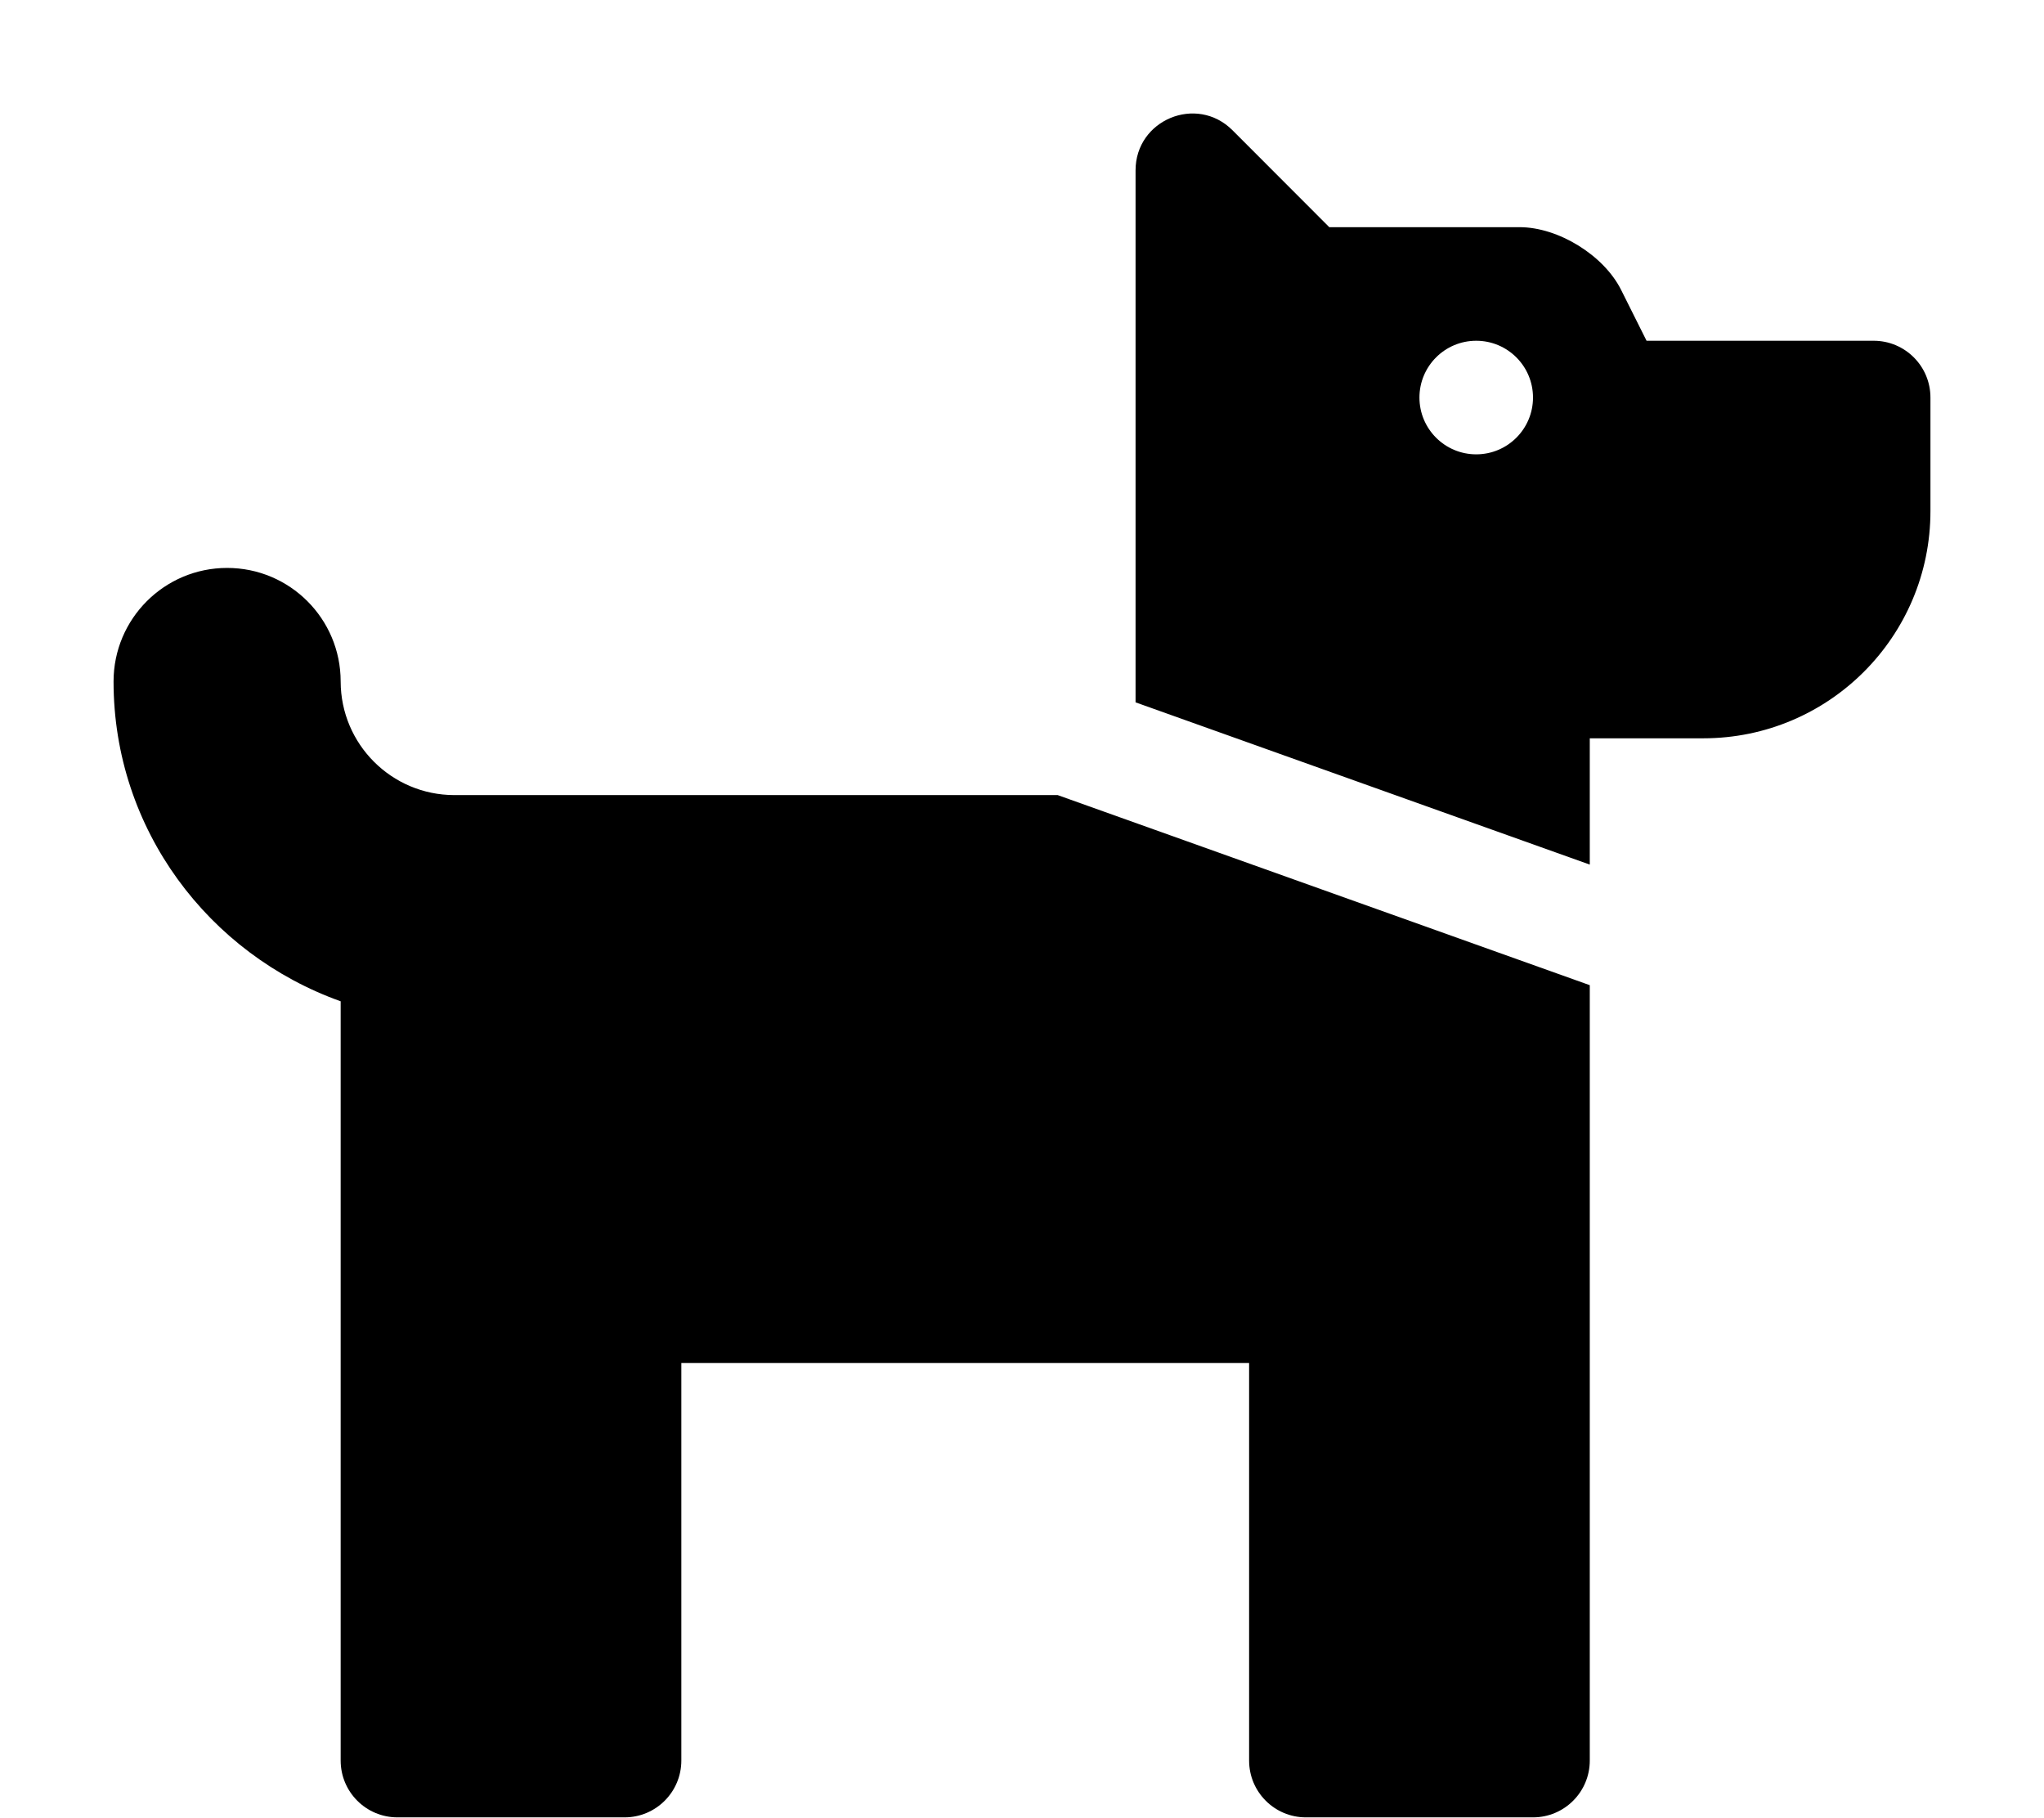
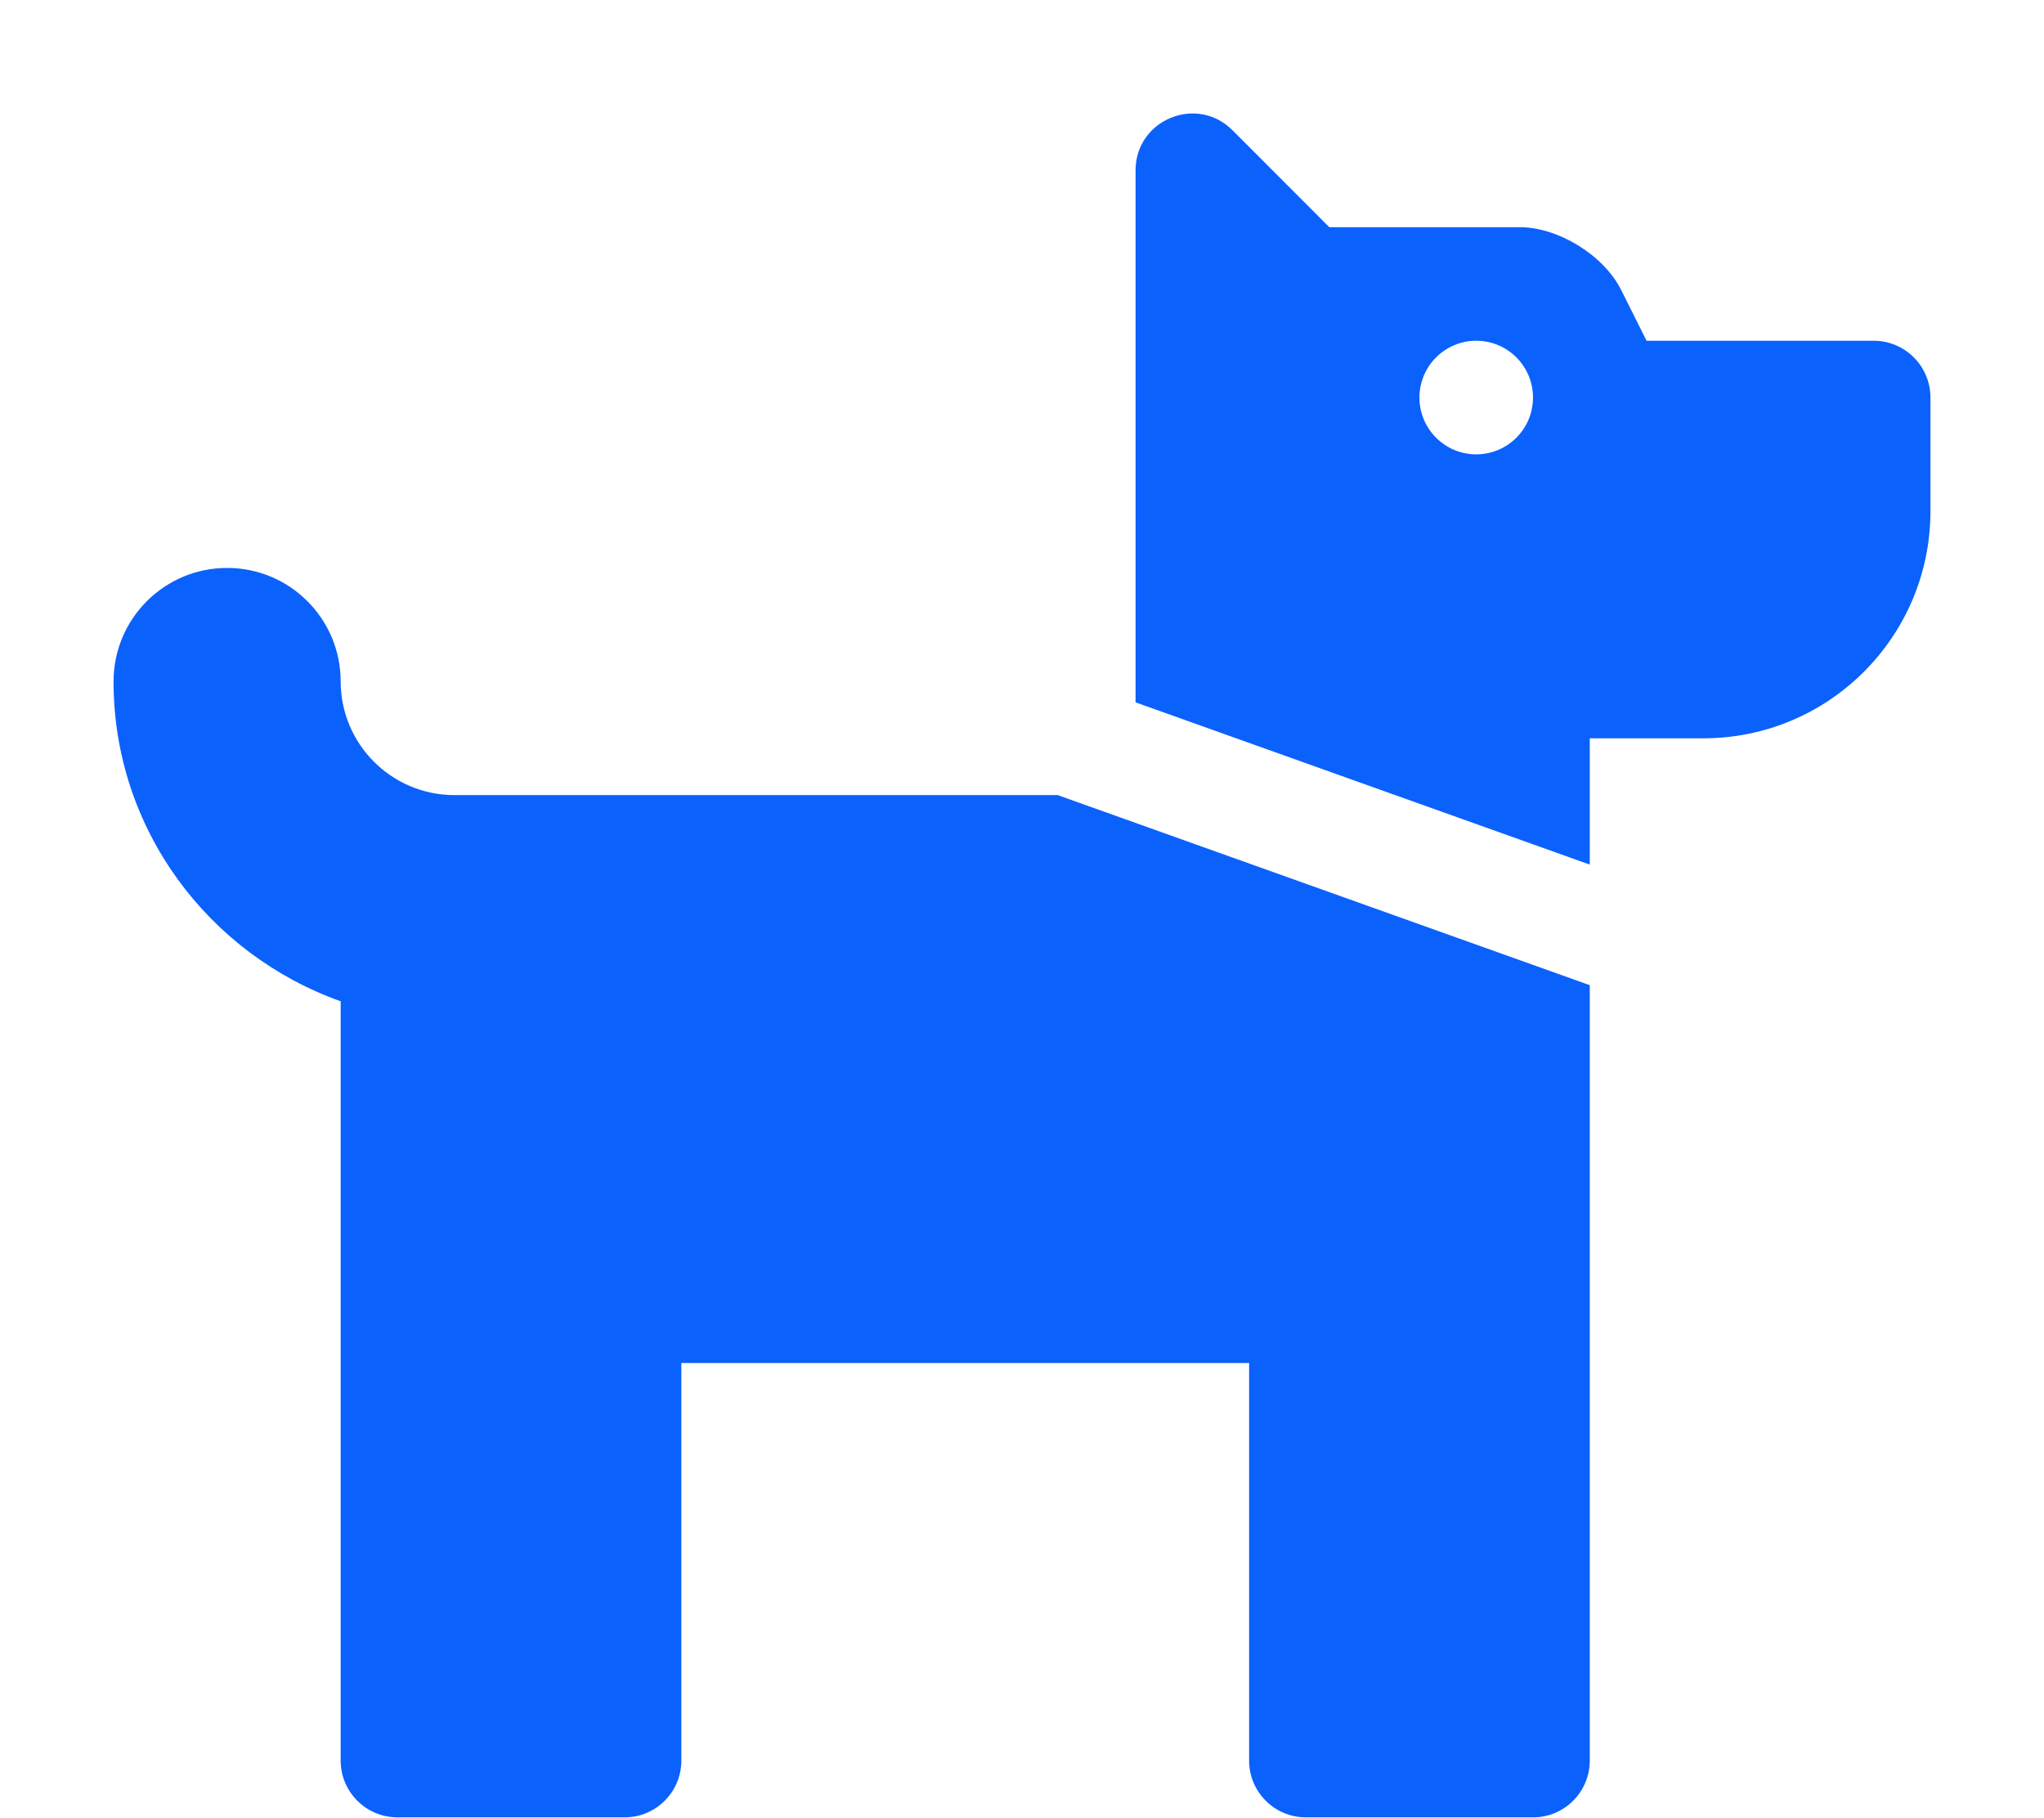
<svg xmlns="http://www.w3.org/2000/svg" aria-hidden="true" focusable="false" data-prefix="fas" data-icon="dog" class="svg-inline--fa fa-dog fa-w-18" role="img" viewBox="0 0 576 512">
-   <path fill="currentColor" d="M298.06,224,448,277.55V496a16,16,0,0,1-16,16H368a16,16,0,0,1-16-16V384H192V496a16,16,0,0,1-16,16H112a16,16,0,0,1-16-16V282.09C58.84,268.84,32,233.66,32,192a32,32,0,0,1,64,0,32.06,32.06,0,0,0,32,32ZM544,112v32a64,64,0,0,1-64,64H448v35.58L320,197.87V48c0-14.25,17.22-21.39,27.31-11.31L374.59,64h53.63c10.91,0,23.75,7.92,28.62,17.69L464,96h64A16,16,0,0,1,544,112Zm-112,0a16,16,0,1,0-16,16A16,16,0,0,0,432,112Z" />
+   <path fill="#0B61FC" d="M298.06,224,448,277.55V496a16,16,0,0,1-16,16H368a16,16,0,0,1-16-16V384H192V496a16,16,0,0,1-16,16H112a16,16,0,0,1-16-16V282.09C58.84,268.84,32,233.66,32,192a32,32,0,0,1,64,0,32.06,32.06,0,0,0,32,32ZM544,112v32a64,64,0,0,1-64,64H448v35.58L320,197.87V48c0-14.25,17.22-21.39,27.31-11.31L374.59,64h53.63c10.91,0,23.75,7.92,28.62,17.69L464,96h64A16,16,0,0,1,544,112Zm-112,0a16,16,0,1,0-16,16A16,16,0,0,0,432,112Z" />
</svg>
